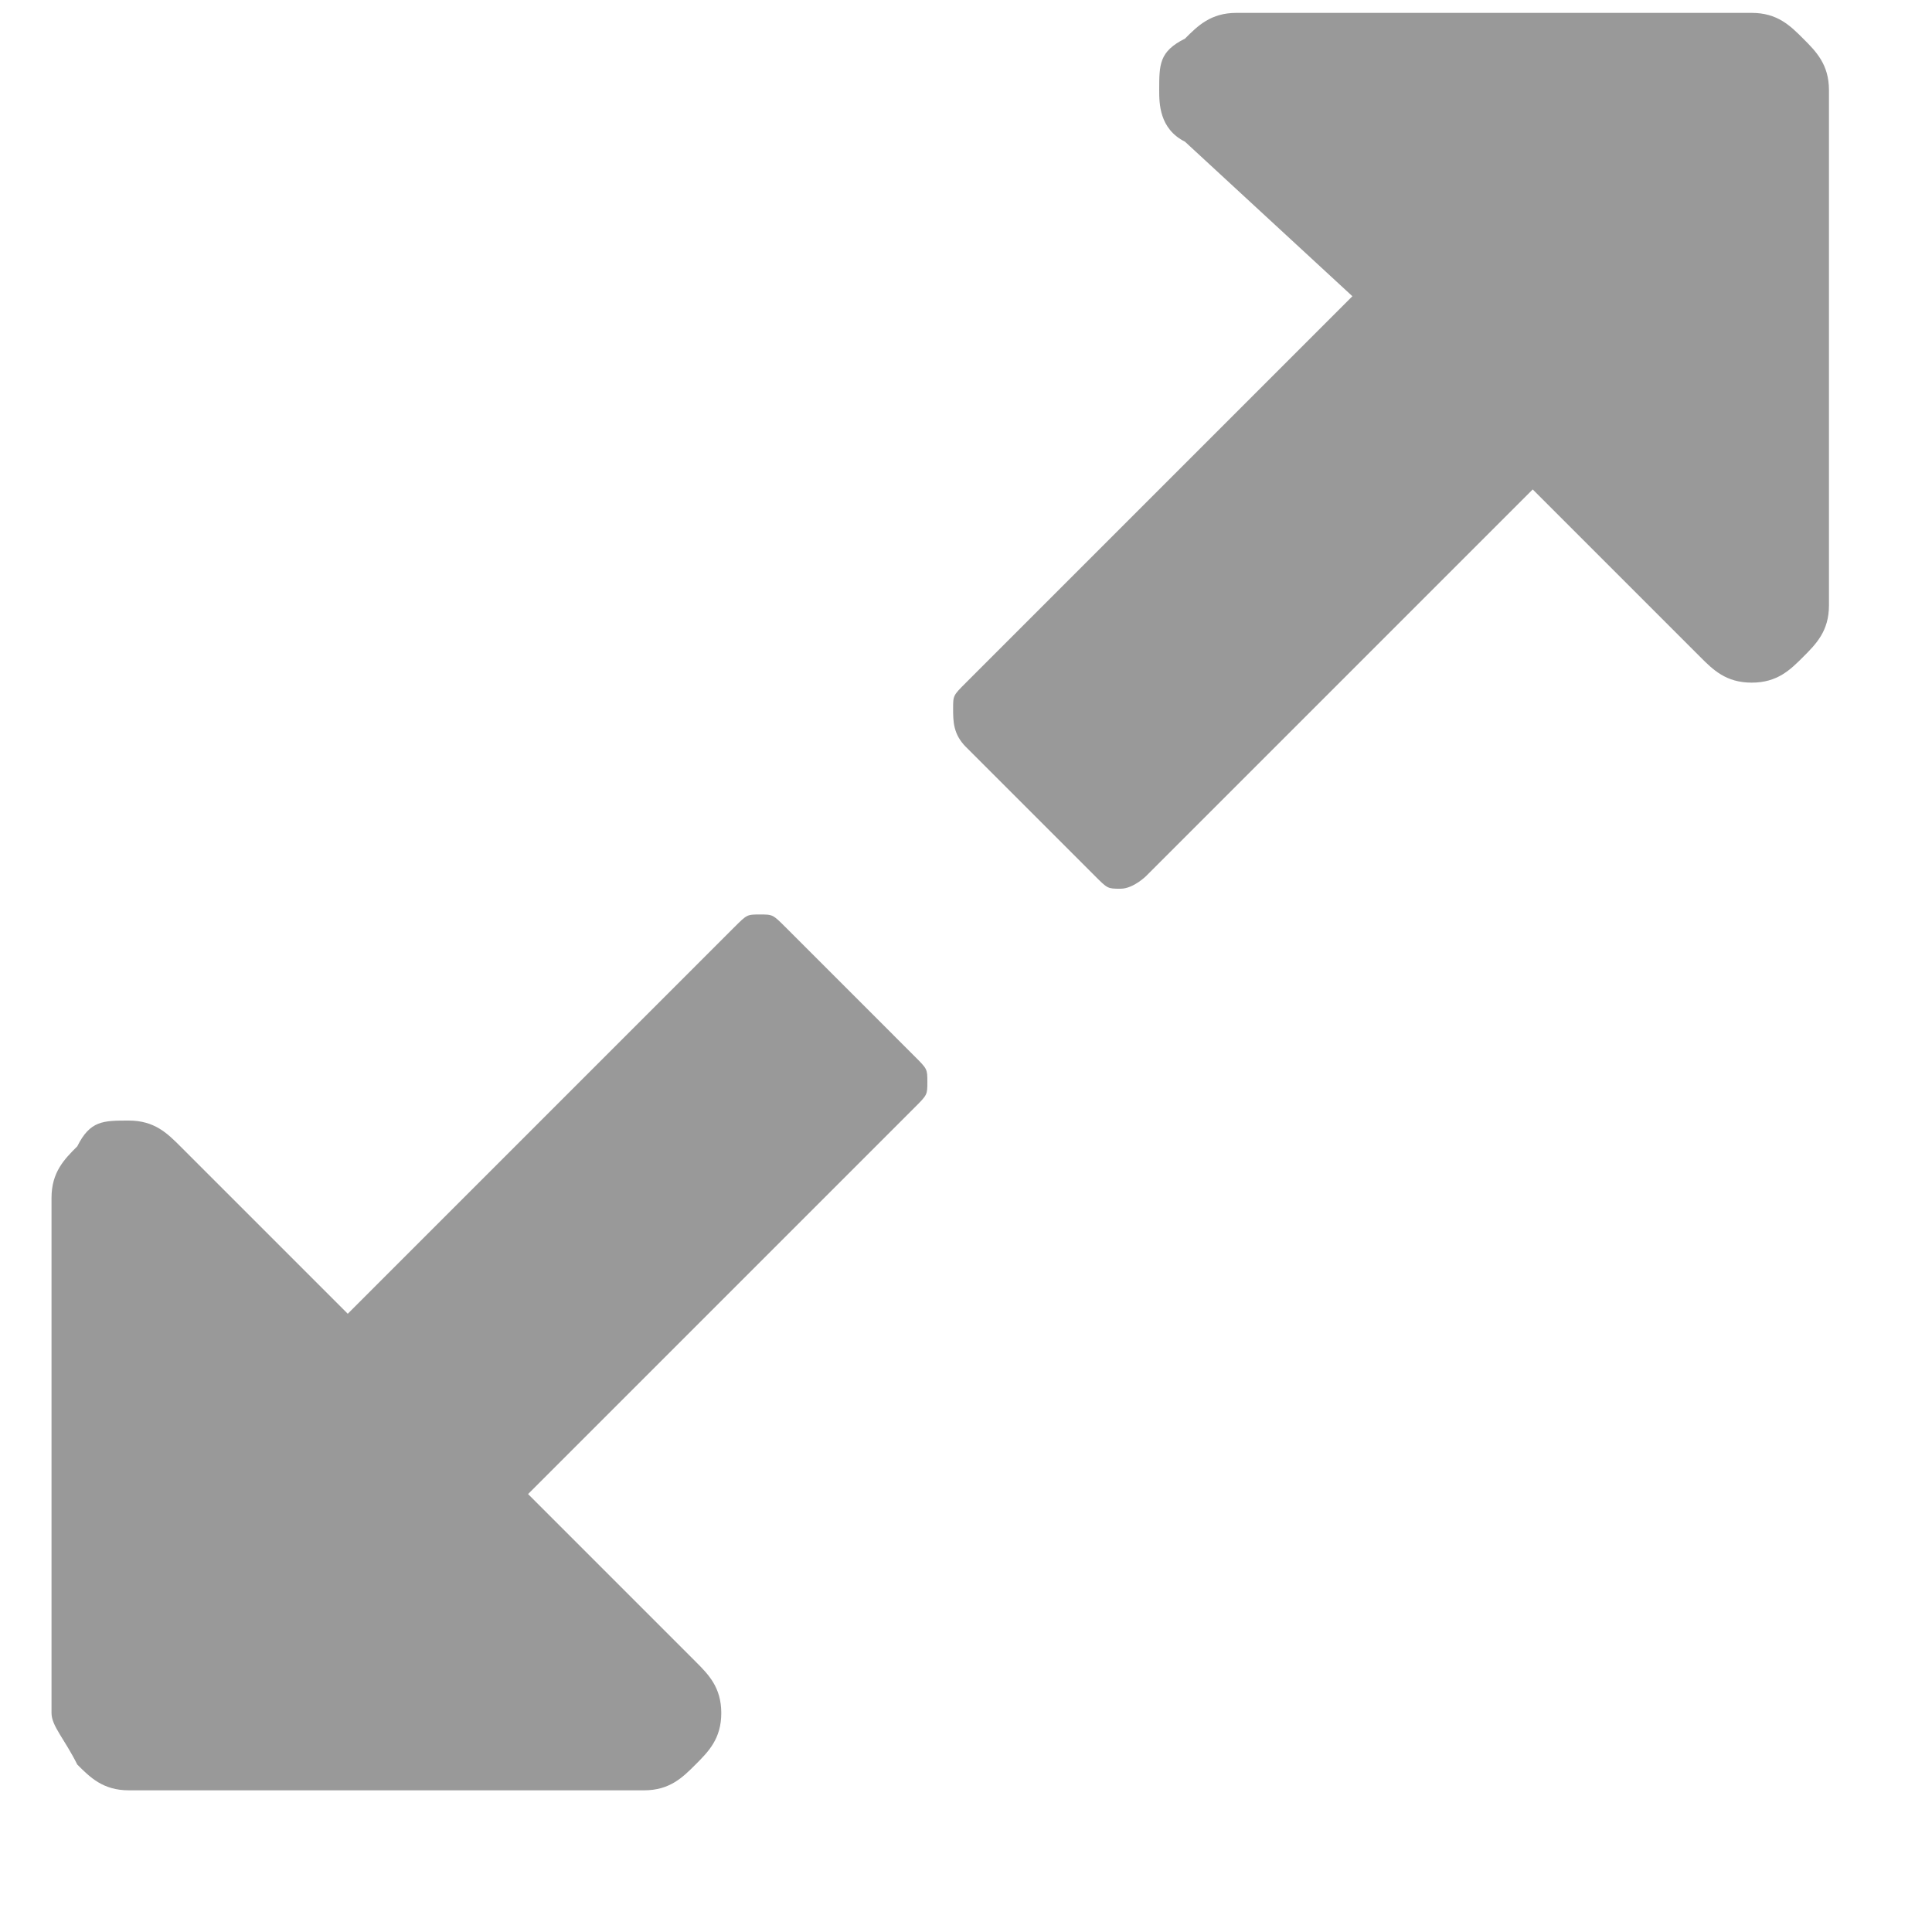
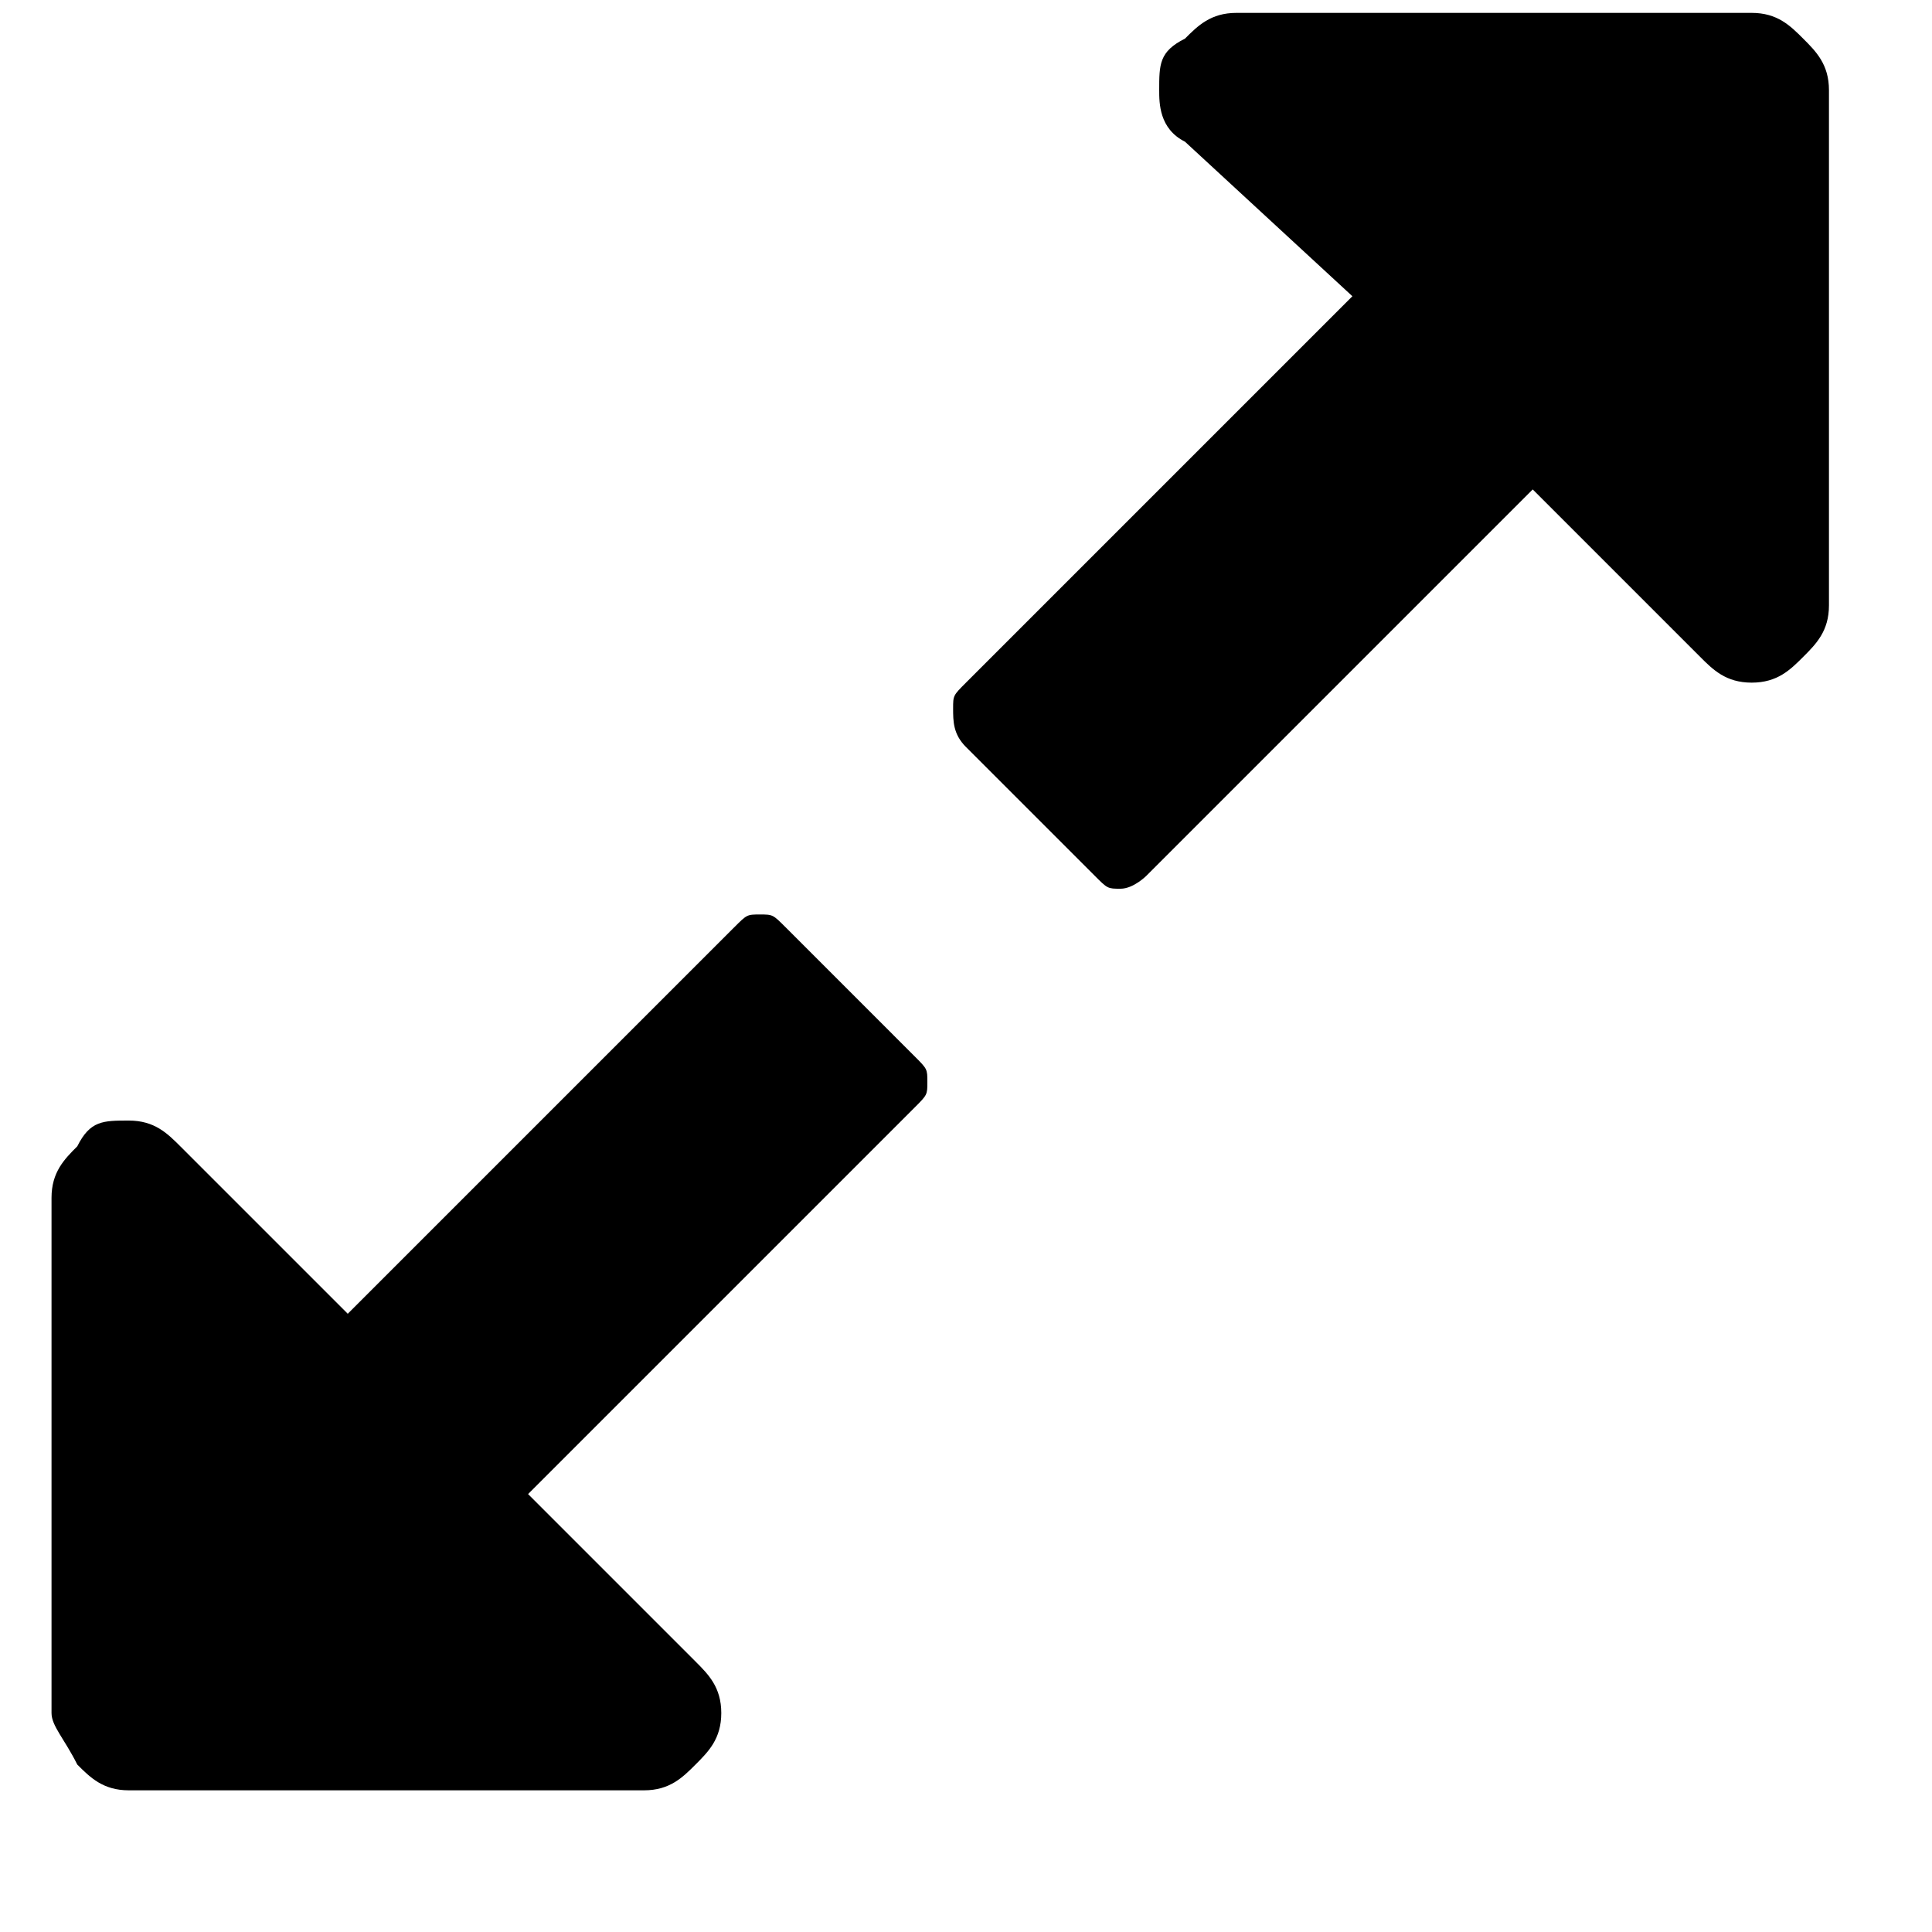
<svg xmlns="http://www.w3.org/2000/svg" version="1.1" id="Layer_1" x="0px" y="0px" viewBox="0 0 15 15" style="enable-background:new 0 0 15 15;" xml:space="preserve">
-   <style type="text/css">
- 	.st0{enable-background:new    ;}
- 	.st1{fill:#999999;}
- </style>
  <g id="_" class="st0">
    <path class="st1" d="M0.4,13.3v-4c0-0.2,0.1-0.3,0.2-0.4C0.7,8.7,0.8,8.7,1,8.7s0.3,0.1,0.4,0.2l1.3,1.3l3-3   c0.1-0.1,0.1-0.1,0.2-0.1c0.1,0,0.1,0,0.2,0.1l1,1c0.1,0.1,0.1,0.1,0.1,0.2c0,0.1,0,0.1-0.1,0.2l-3,3l1.3,1.3   c0.1,0.1,0.2,0.2,0.2,0.4c0,0.2-0.1,0.3-0.2,0.4c-0.1,0.1-0.2,0.2-0.4,0.2H1c-0.2,0-0.3-0.1-0.4-0.2C0.5,13.5,0.4,13.4,0.4,13.3z    M7.4,5.5c0-0.1,0-0.1,0.1-0.2l3-3L9.2,1.1C9,1,9,0.8,9,0.7C9,0.5,9,0.4,9.2,0.3c0.1-0.1,0.2-0.2,0.4-0.2h4c0.2,0,0.3,0.1,0.4,0.2   c0.1,0.1,0.2,0.2,0.2,0.4v4c0,0.2-0.1,0.3-0.2,0.4c-0.1,0.1-0.2,0.2-0.4,0.2c-0.2,0-0.3-0.1-0.4-0.2l-1.3-1.3l-3,3   C8.9,6.8,8.8,6.9,8.7,6.9s-0.1,0-0.2-0.1l-1-1C7.4,5.7,7.4,5.6,7.4,5.5z" />
  </g>
</svg>
